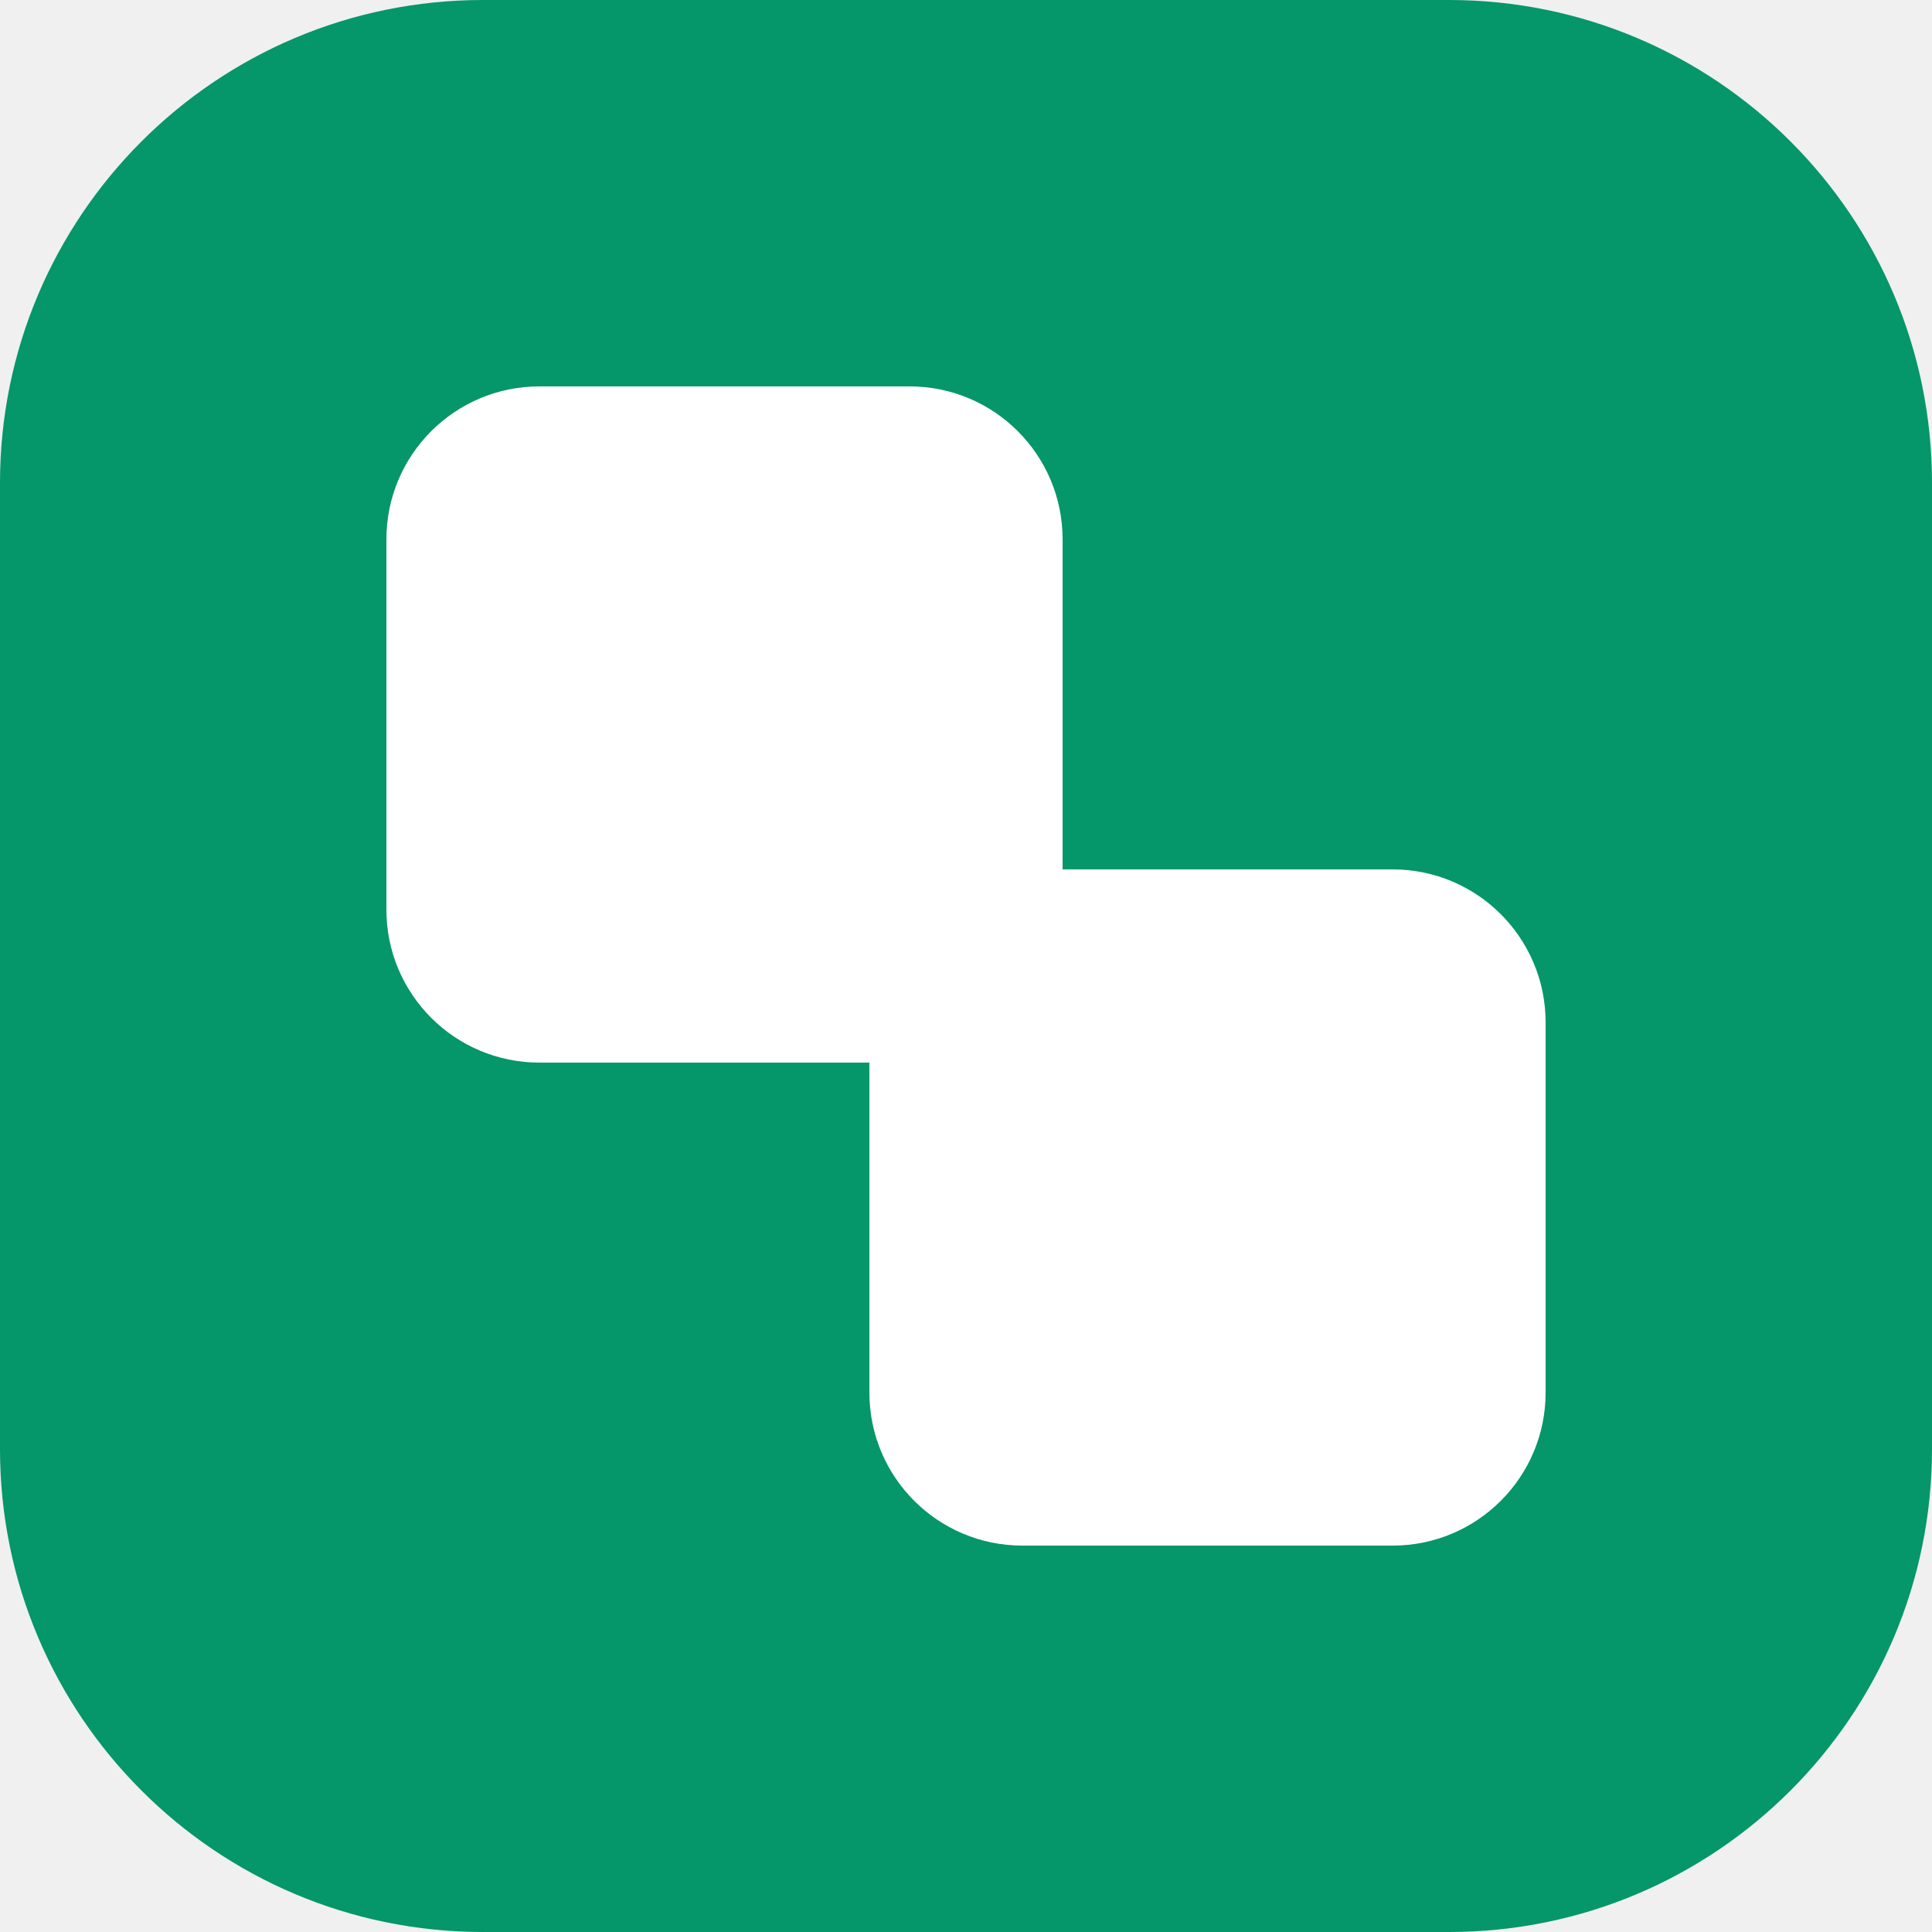
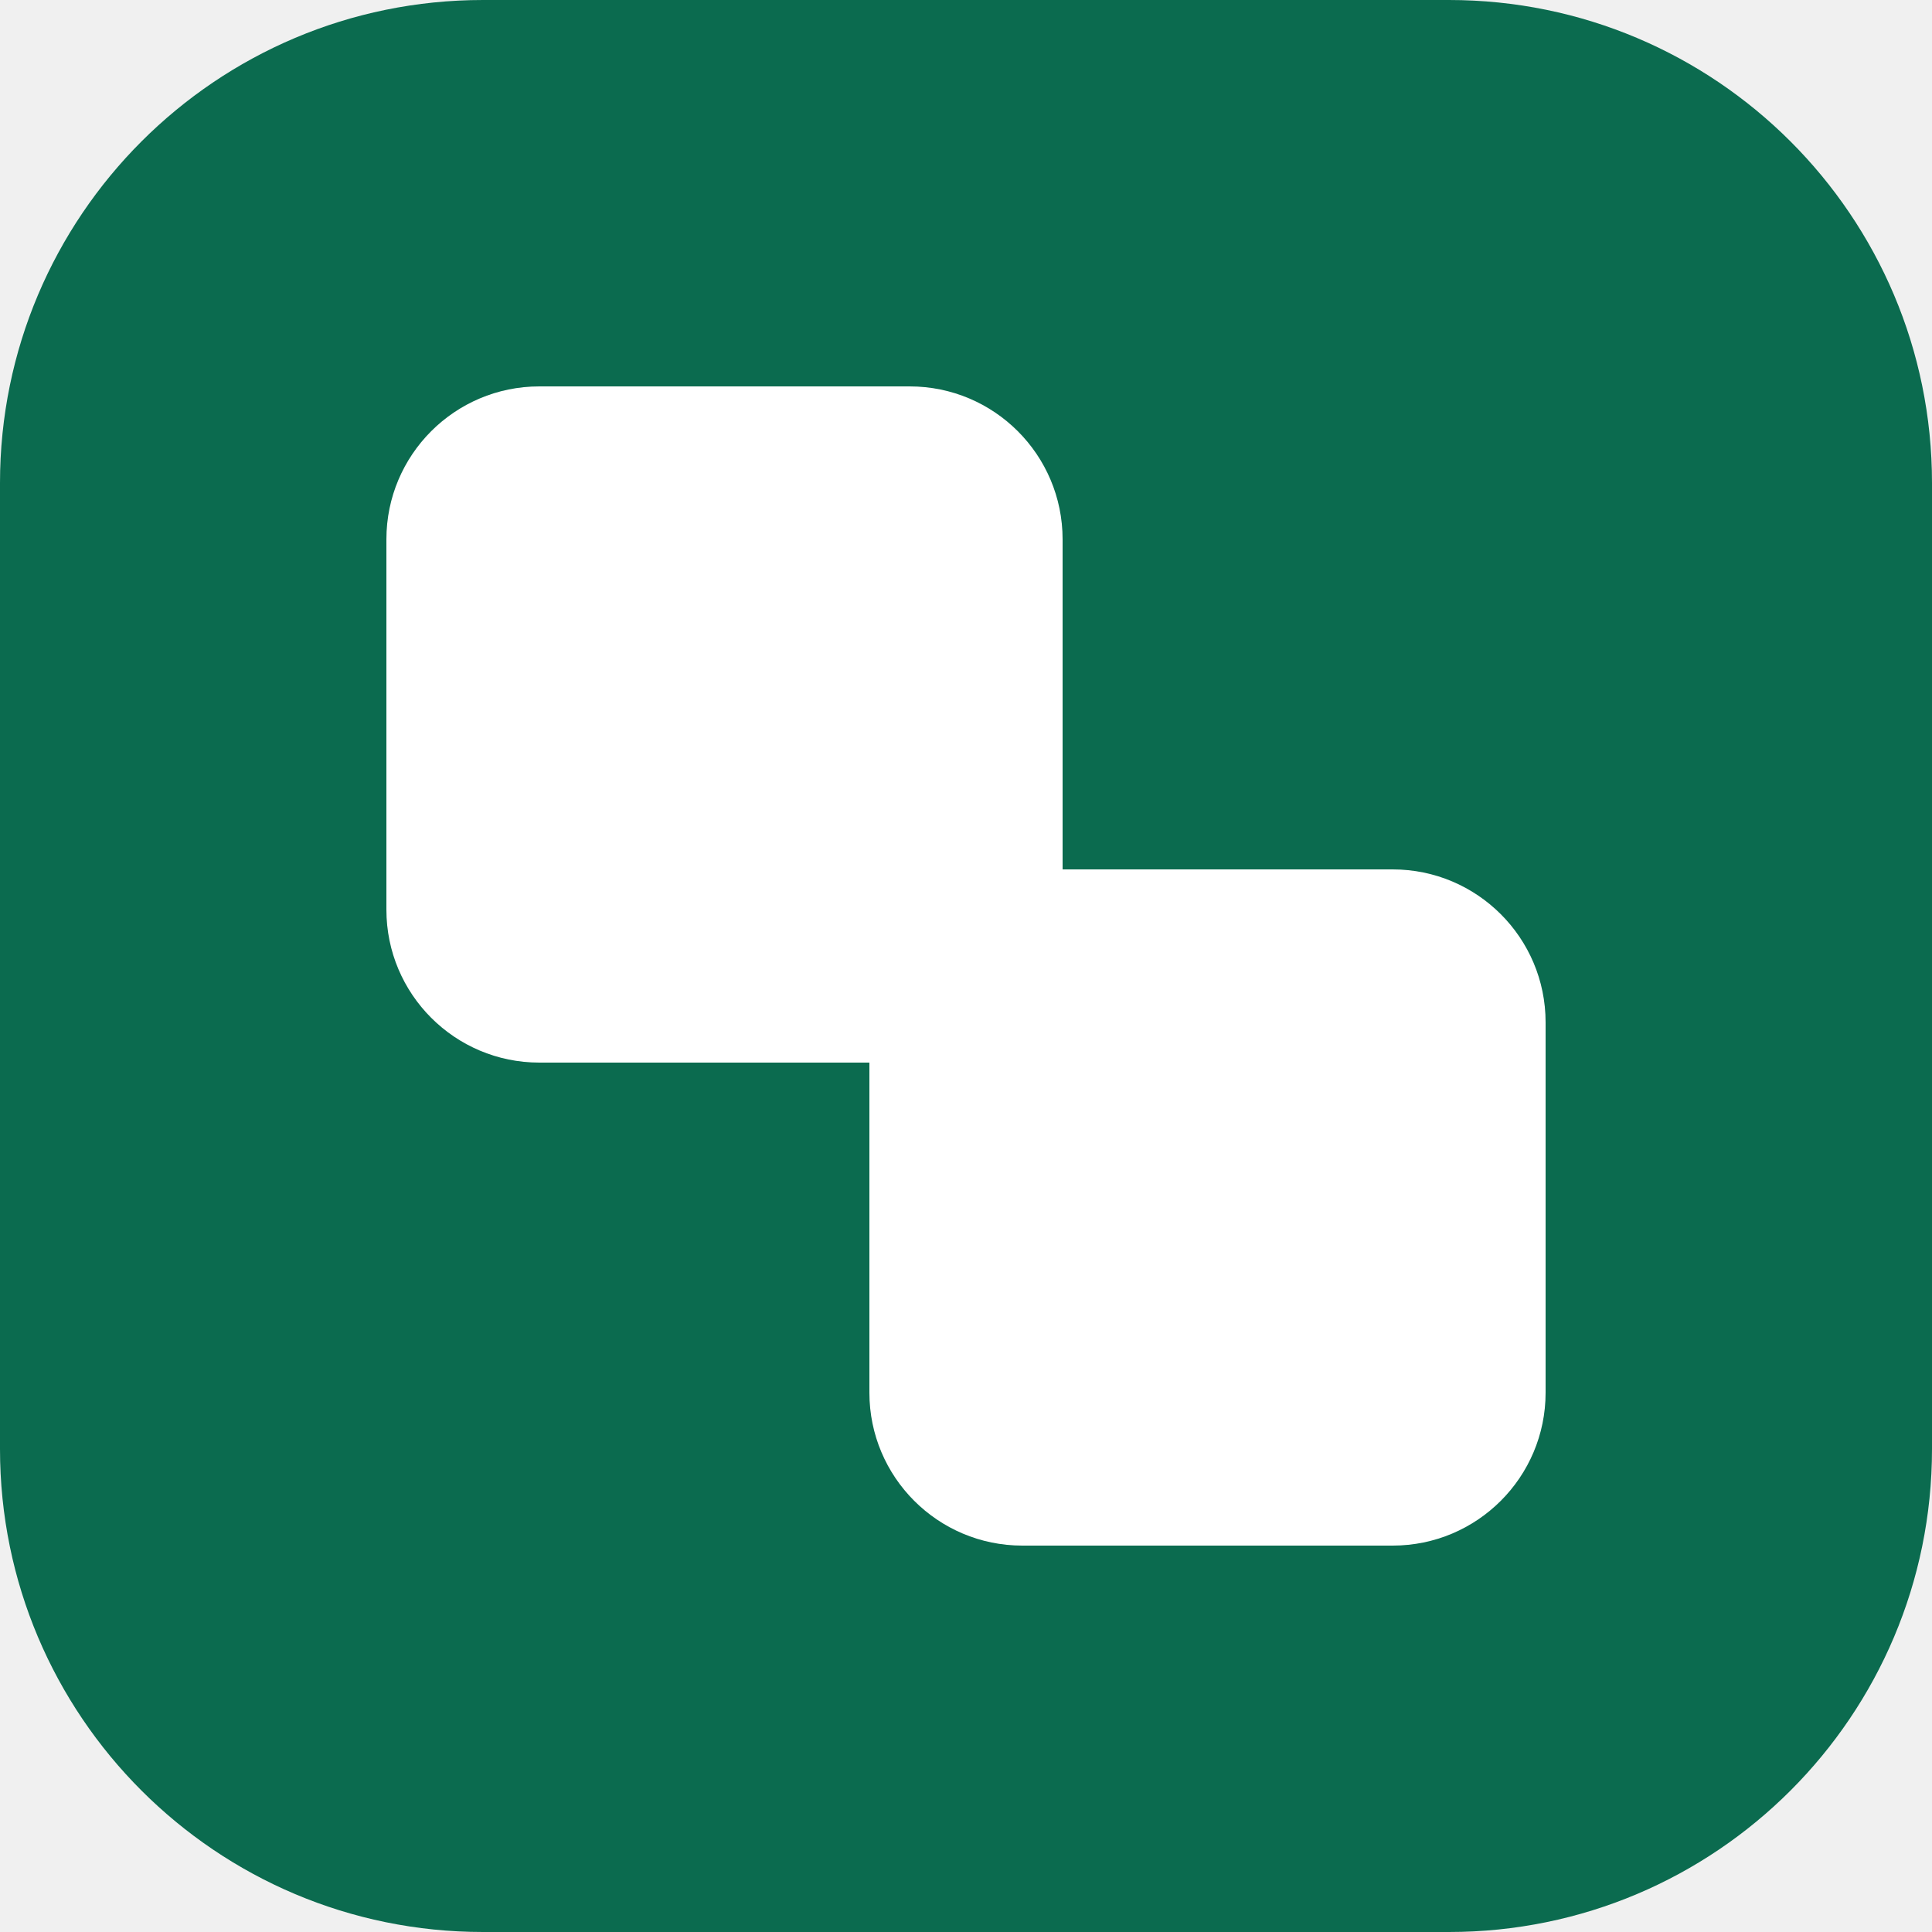
<svg xmlns="http://www.w3.org/2000/svg" width="1000" height="1000" viewBox="0 0 24 24">
-   <rect width="24" height="24" fill="#059669" rx="6" />
+   <rect width="24" height="24" fill="#0B6B4F" rx="6" />
  <rect width="8.4" height="8.4" x="4.8" y="4.8" fill="#fff" rx="1.9" />
  <rect width="8.4" height="8.4" x="10.8" y="10.8" fill="#fff" rx="1.9" />
</svg>
